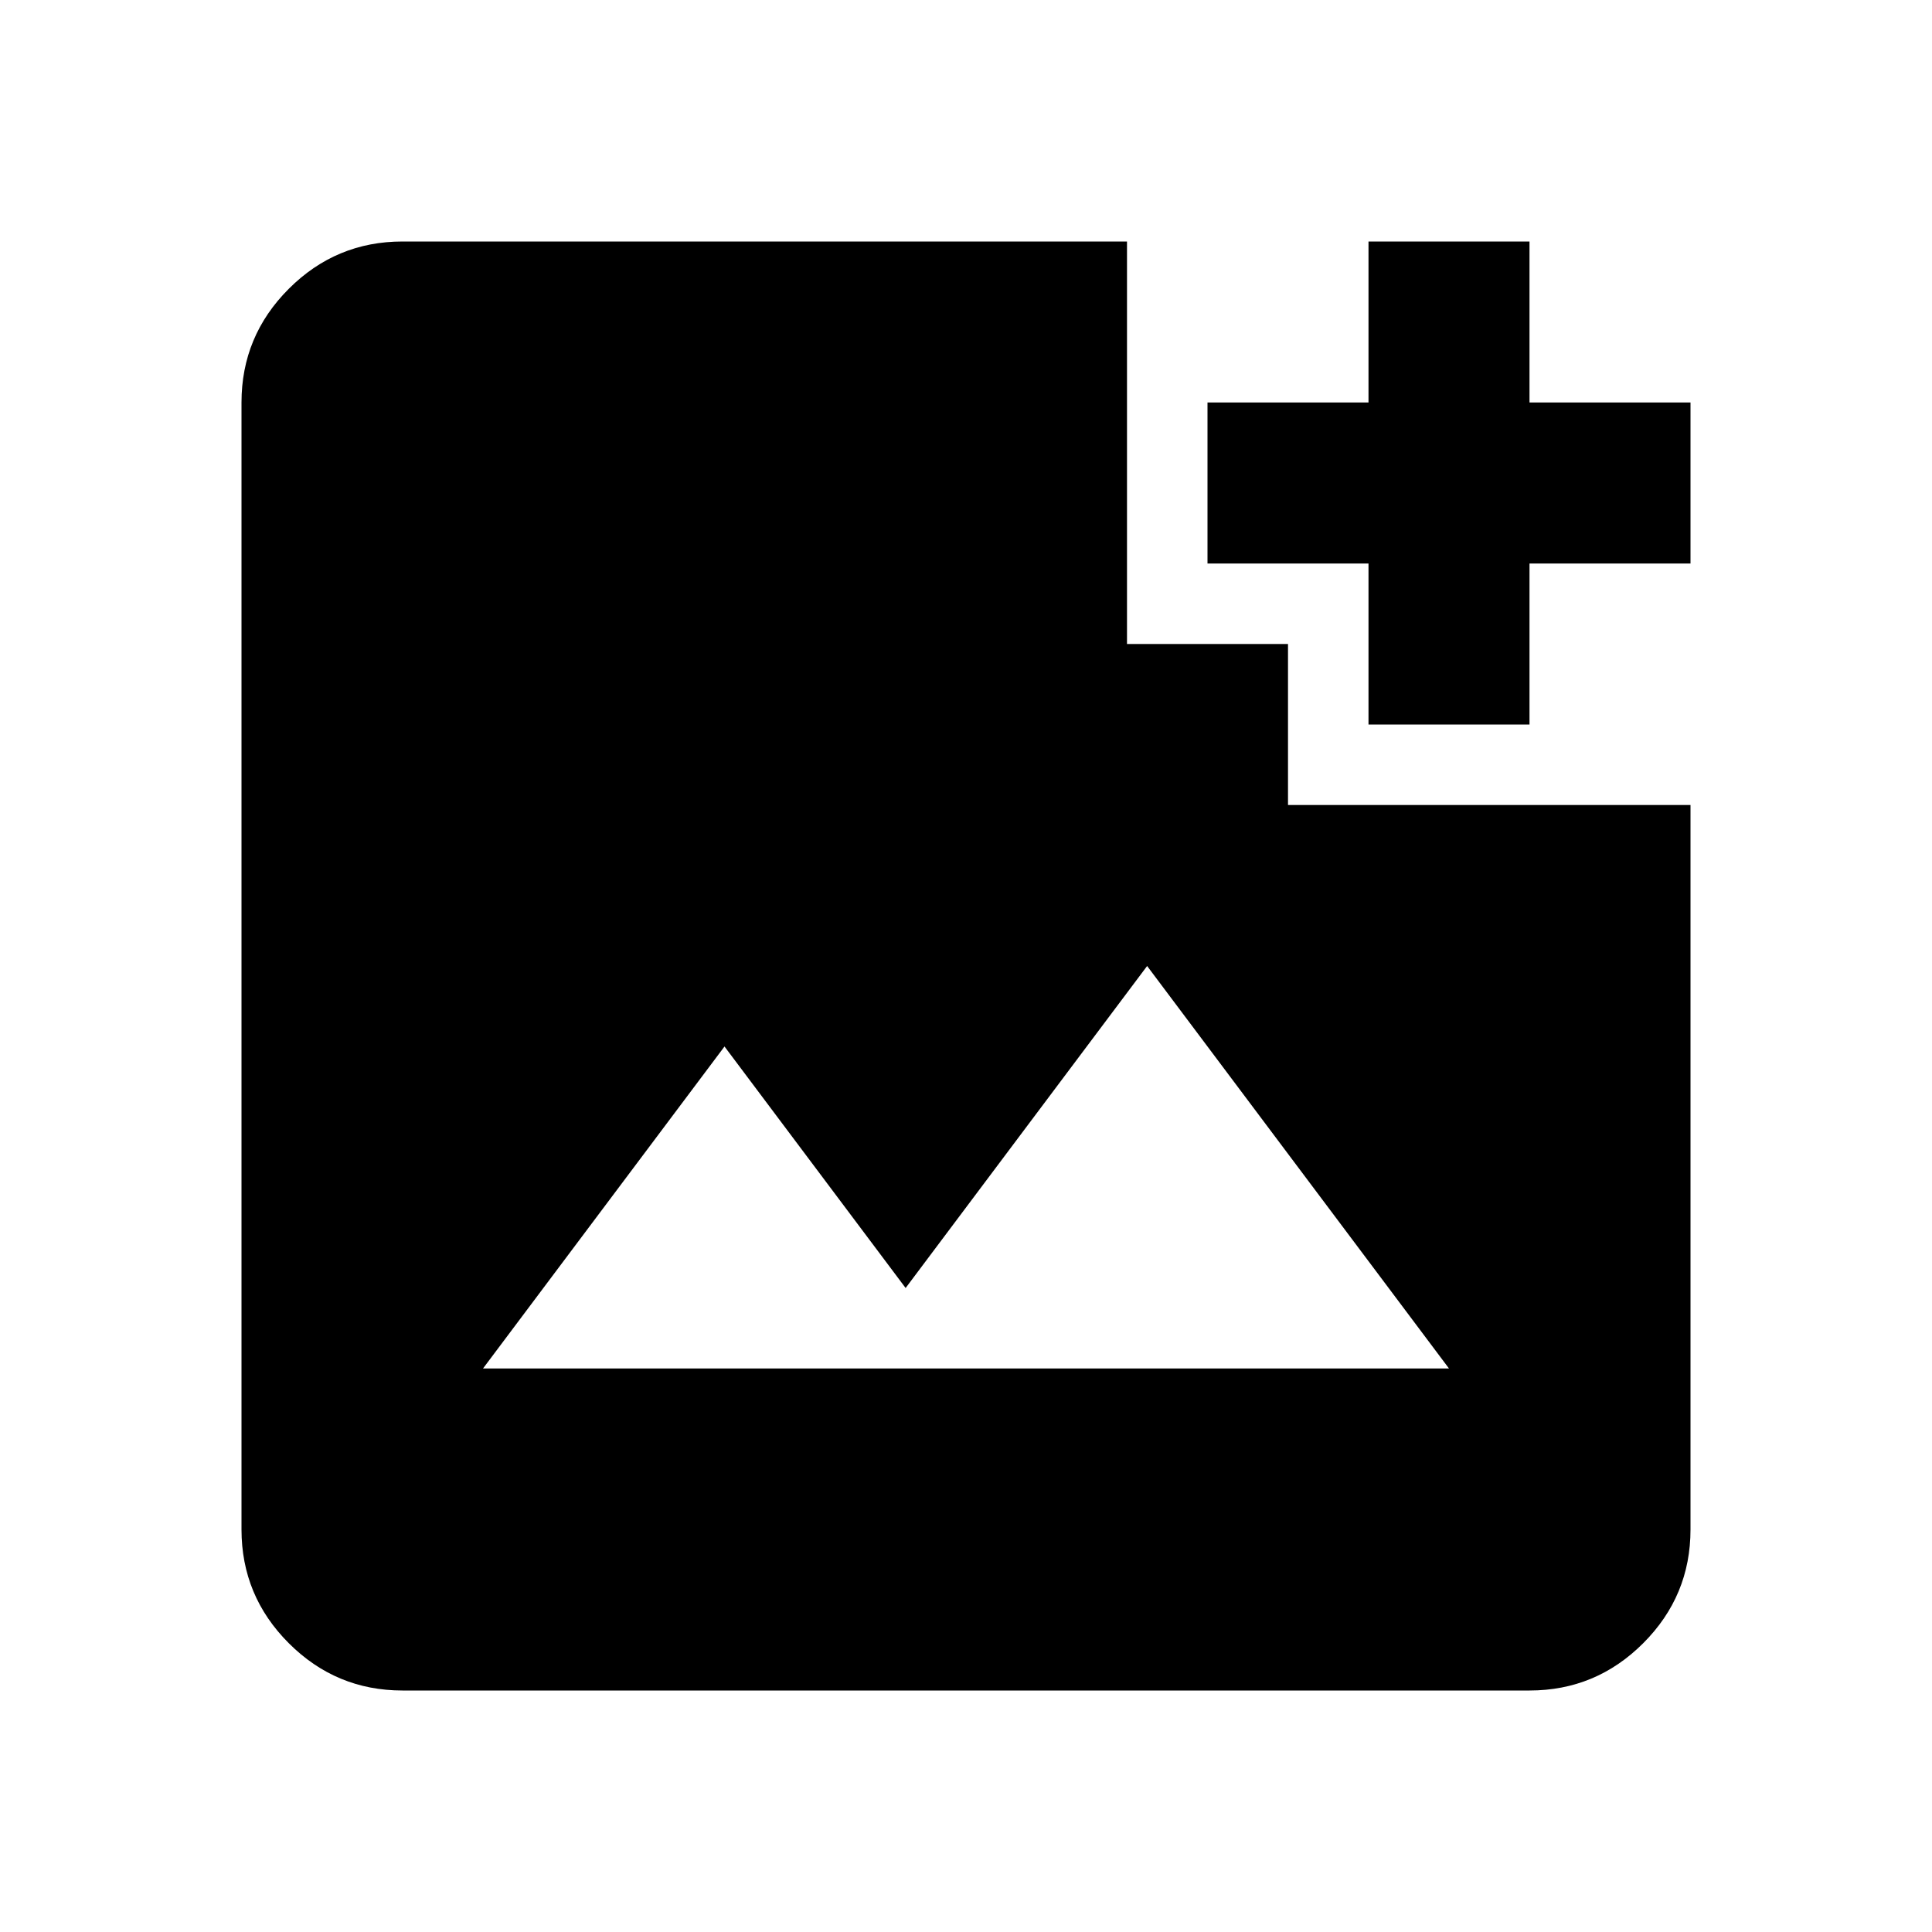
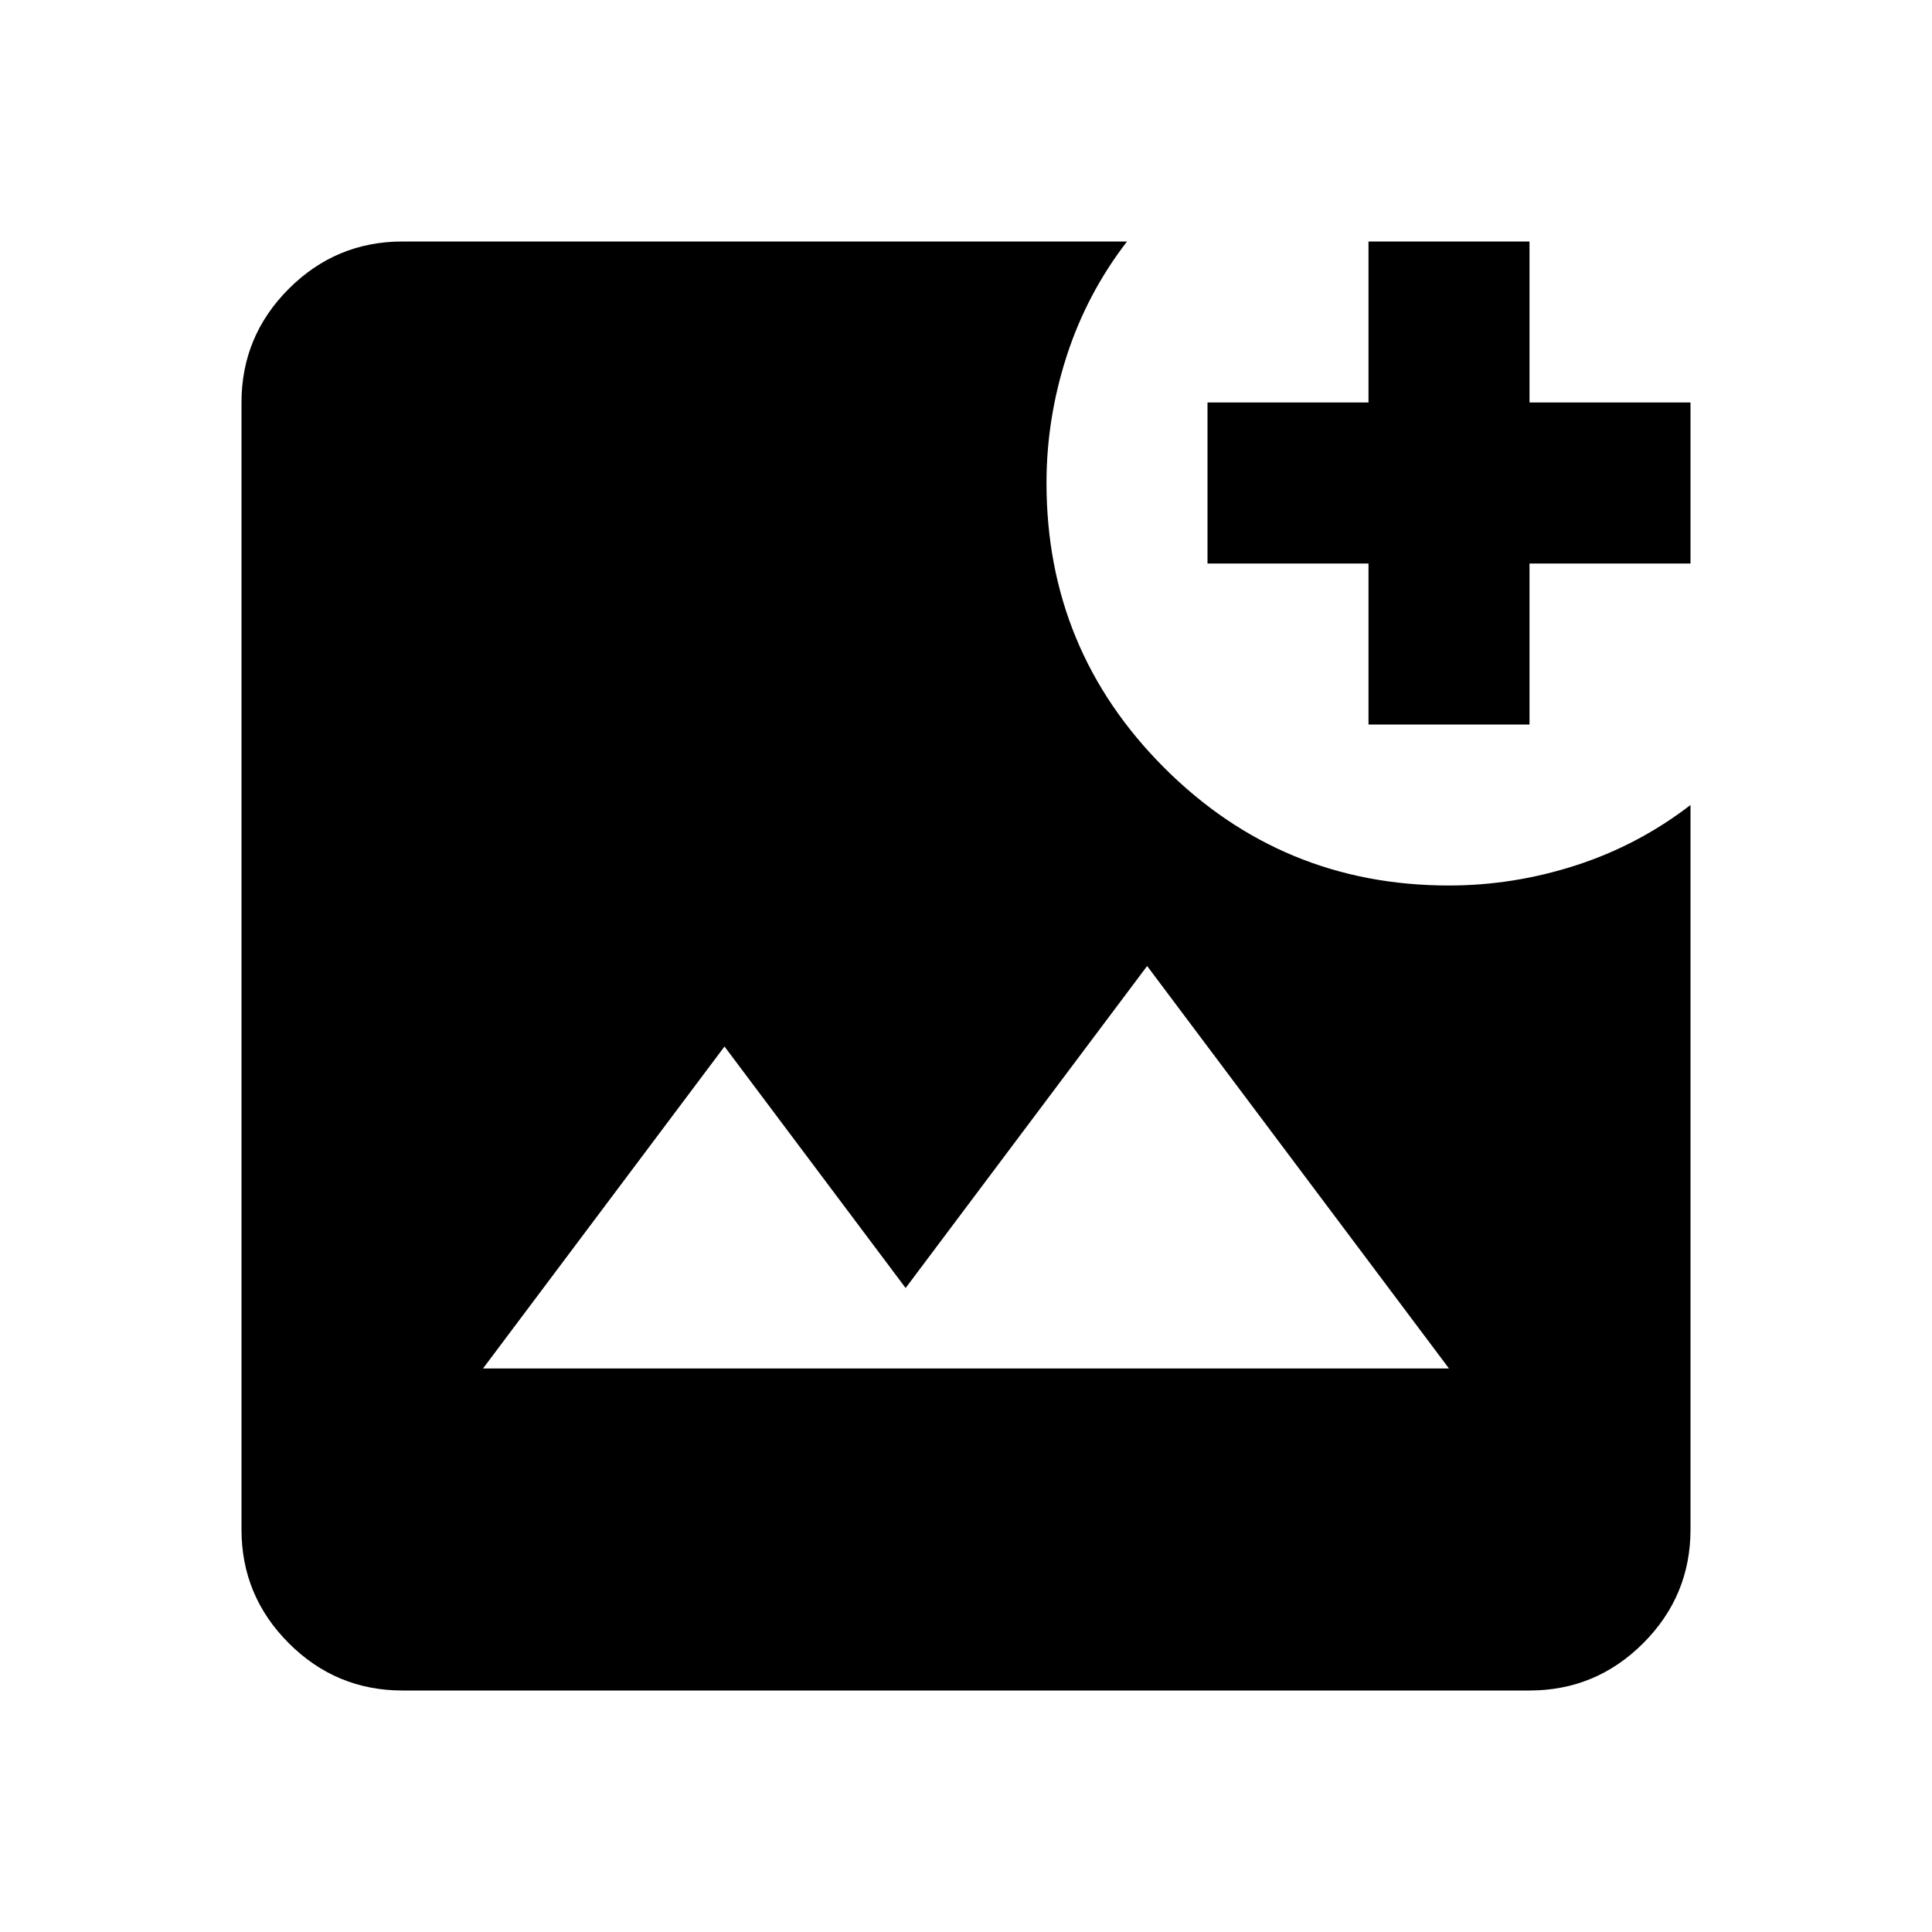
<svg xmlns="http://www.w3.org/2000/svg" height="24" viewBox="0 -960 960 960" width="24">
-   <path d="M200-120q-33 0-56.5-23.5T120-200v-560q0-33 23.5-56.5T200-840h360v200h80v80h200v360q0 33-23.5 56.5T760-120H200Zm40-160h480L570-480 450-320l-90-120-120 160Zm440-320v-80h-80v-80h80v-80h80v80h80v80h-80v80h-80Z" />
+   <path d="M200-120q-33 0-56.5-23.5T120-200v-560q0-33 23.5-56.5T200-840h360q-20 26-30 57t-10 63q0 83 58.5 141.5T720-520q32 0 63-10t57-30v360q0 33-23.5 56.5T760-120H200Zm40-160h480L570-480 450-320l-90-120-120 160Zm440-320v-80h-80v-80h80v-80h80v80h80v80h-80v80h-80Z" />
</svg>
